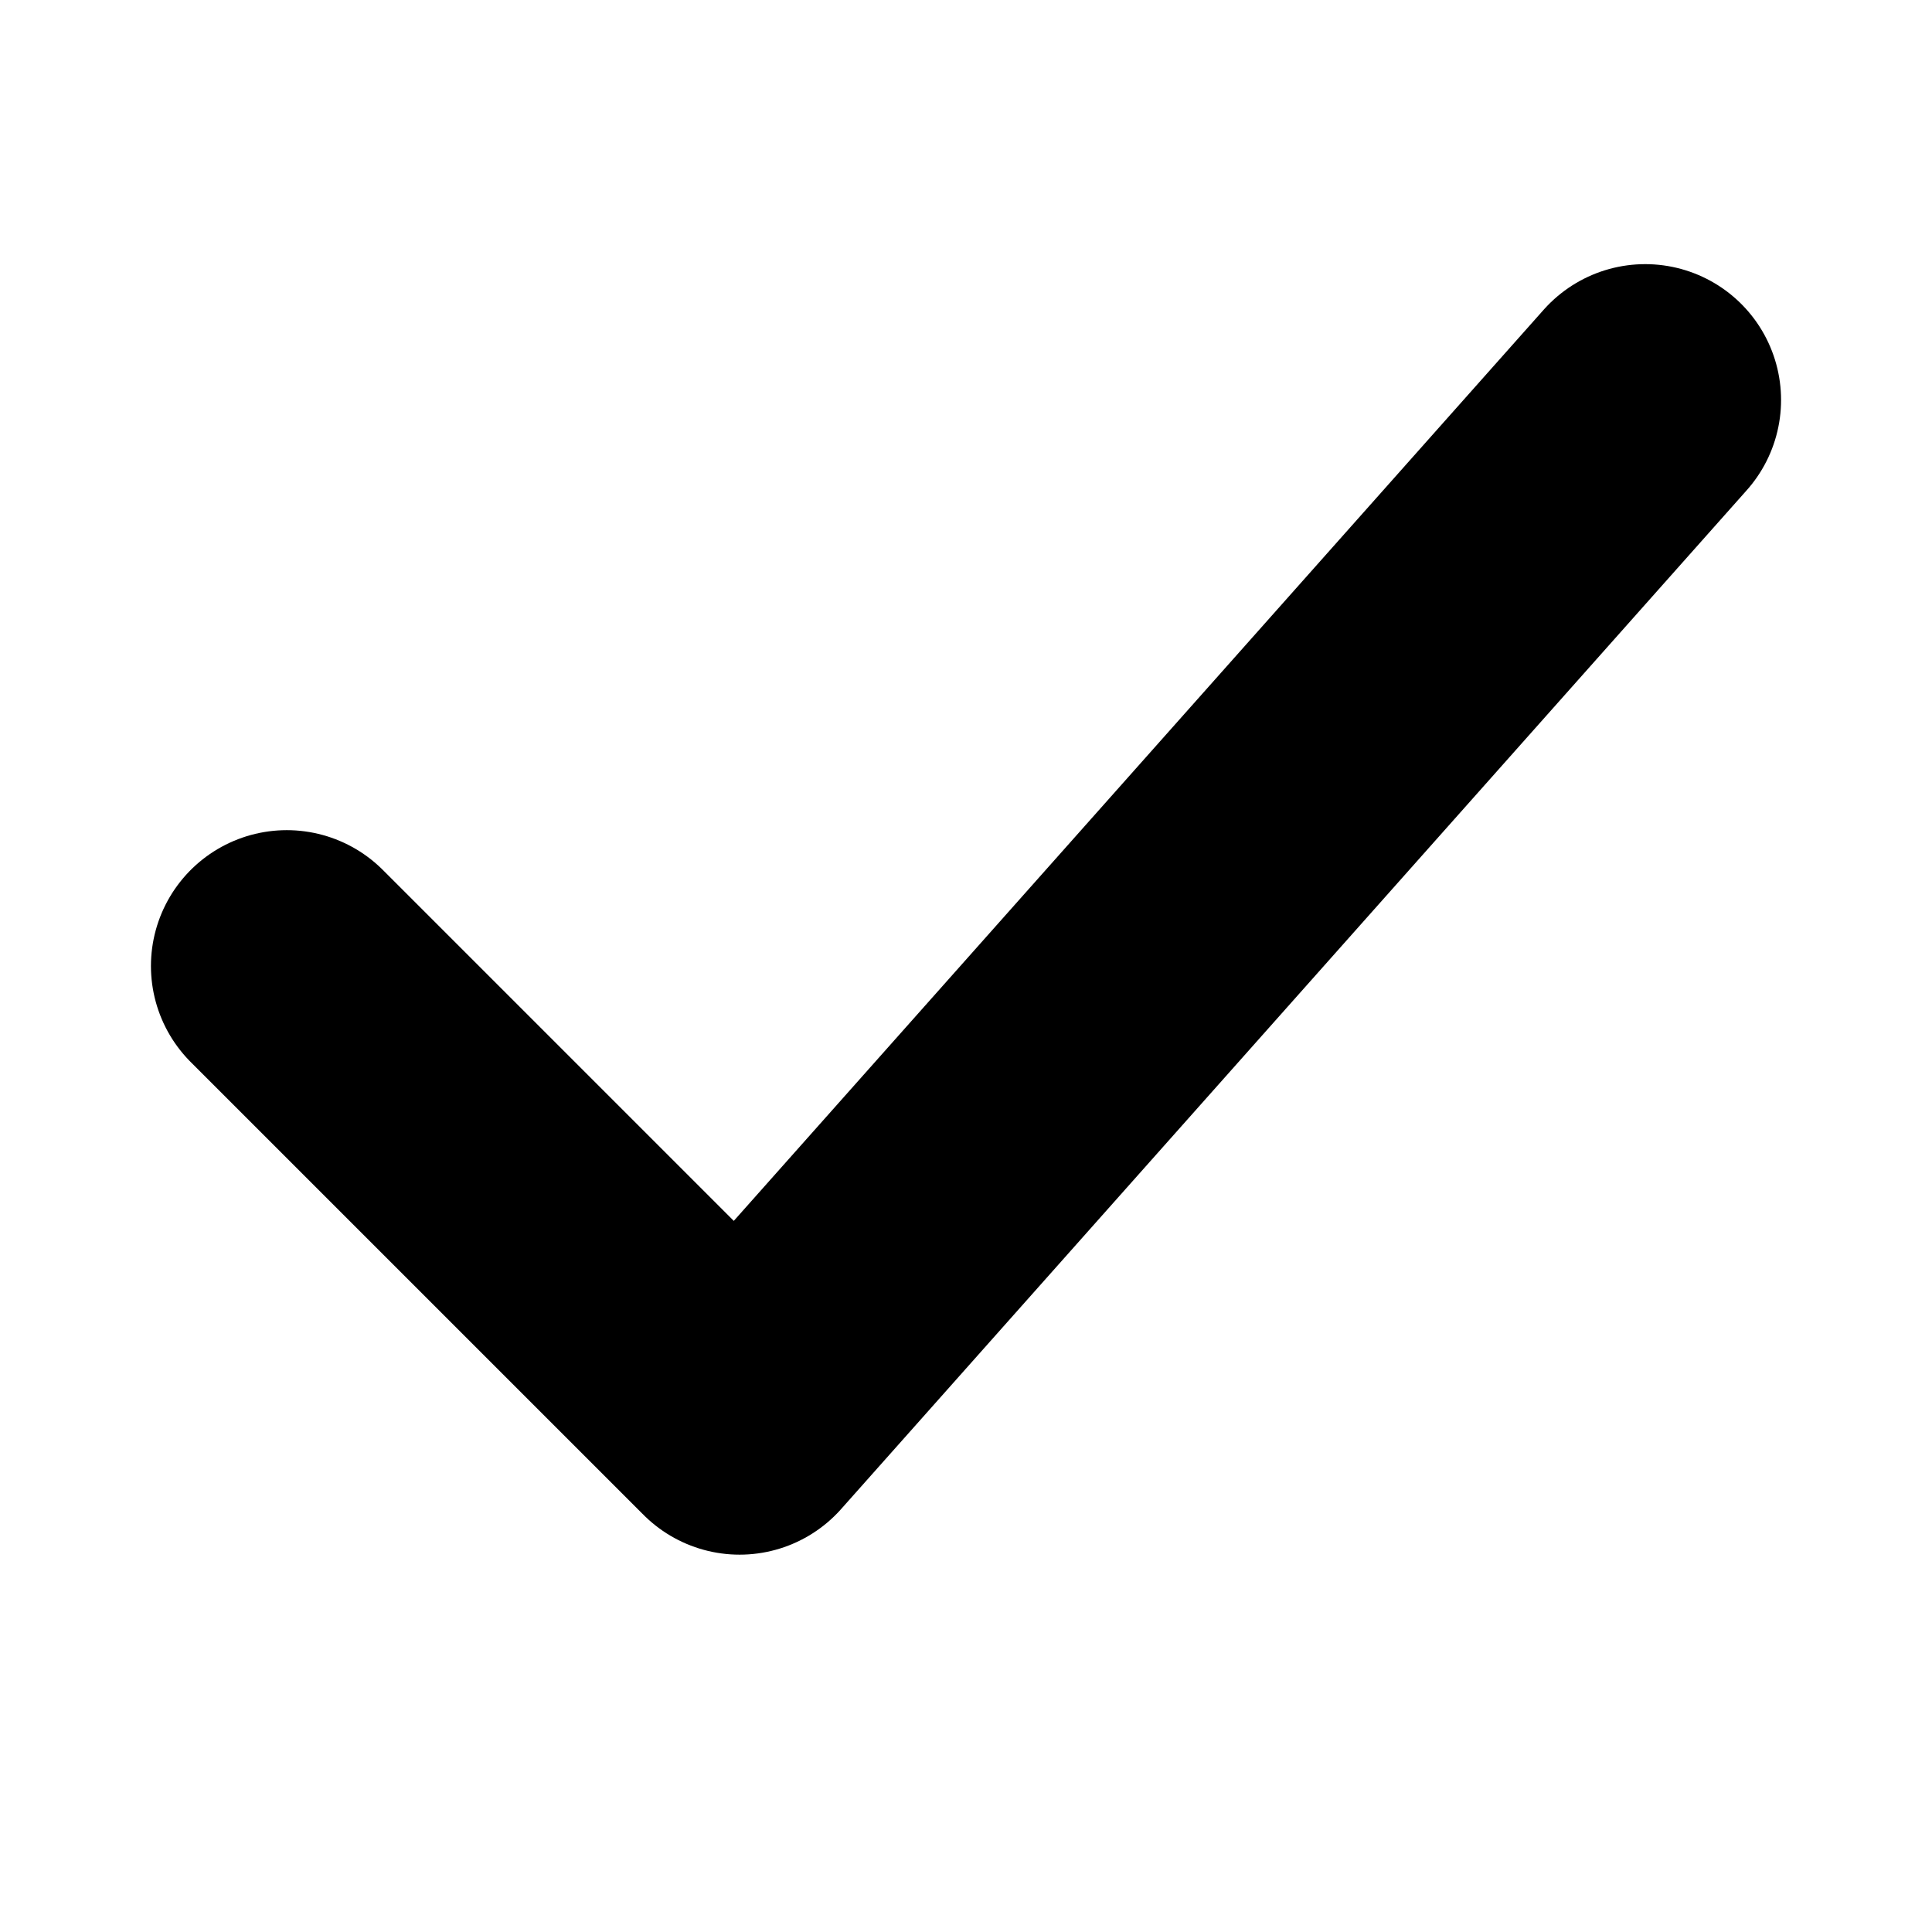
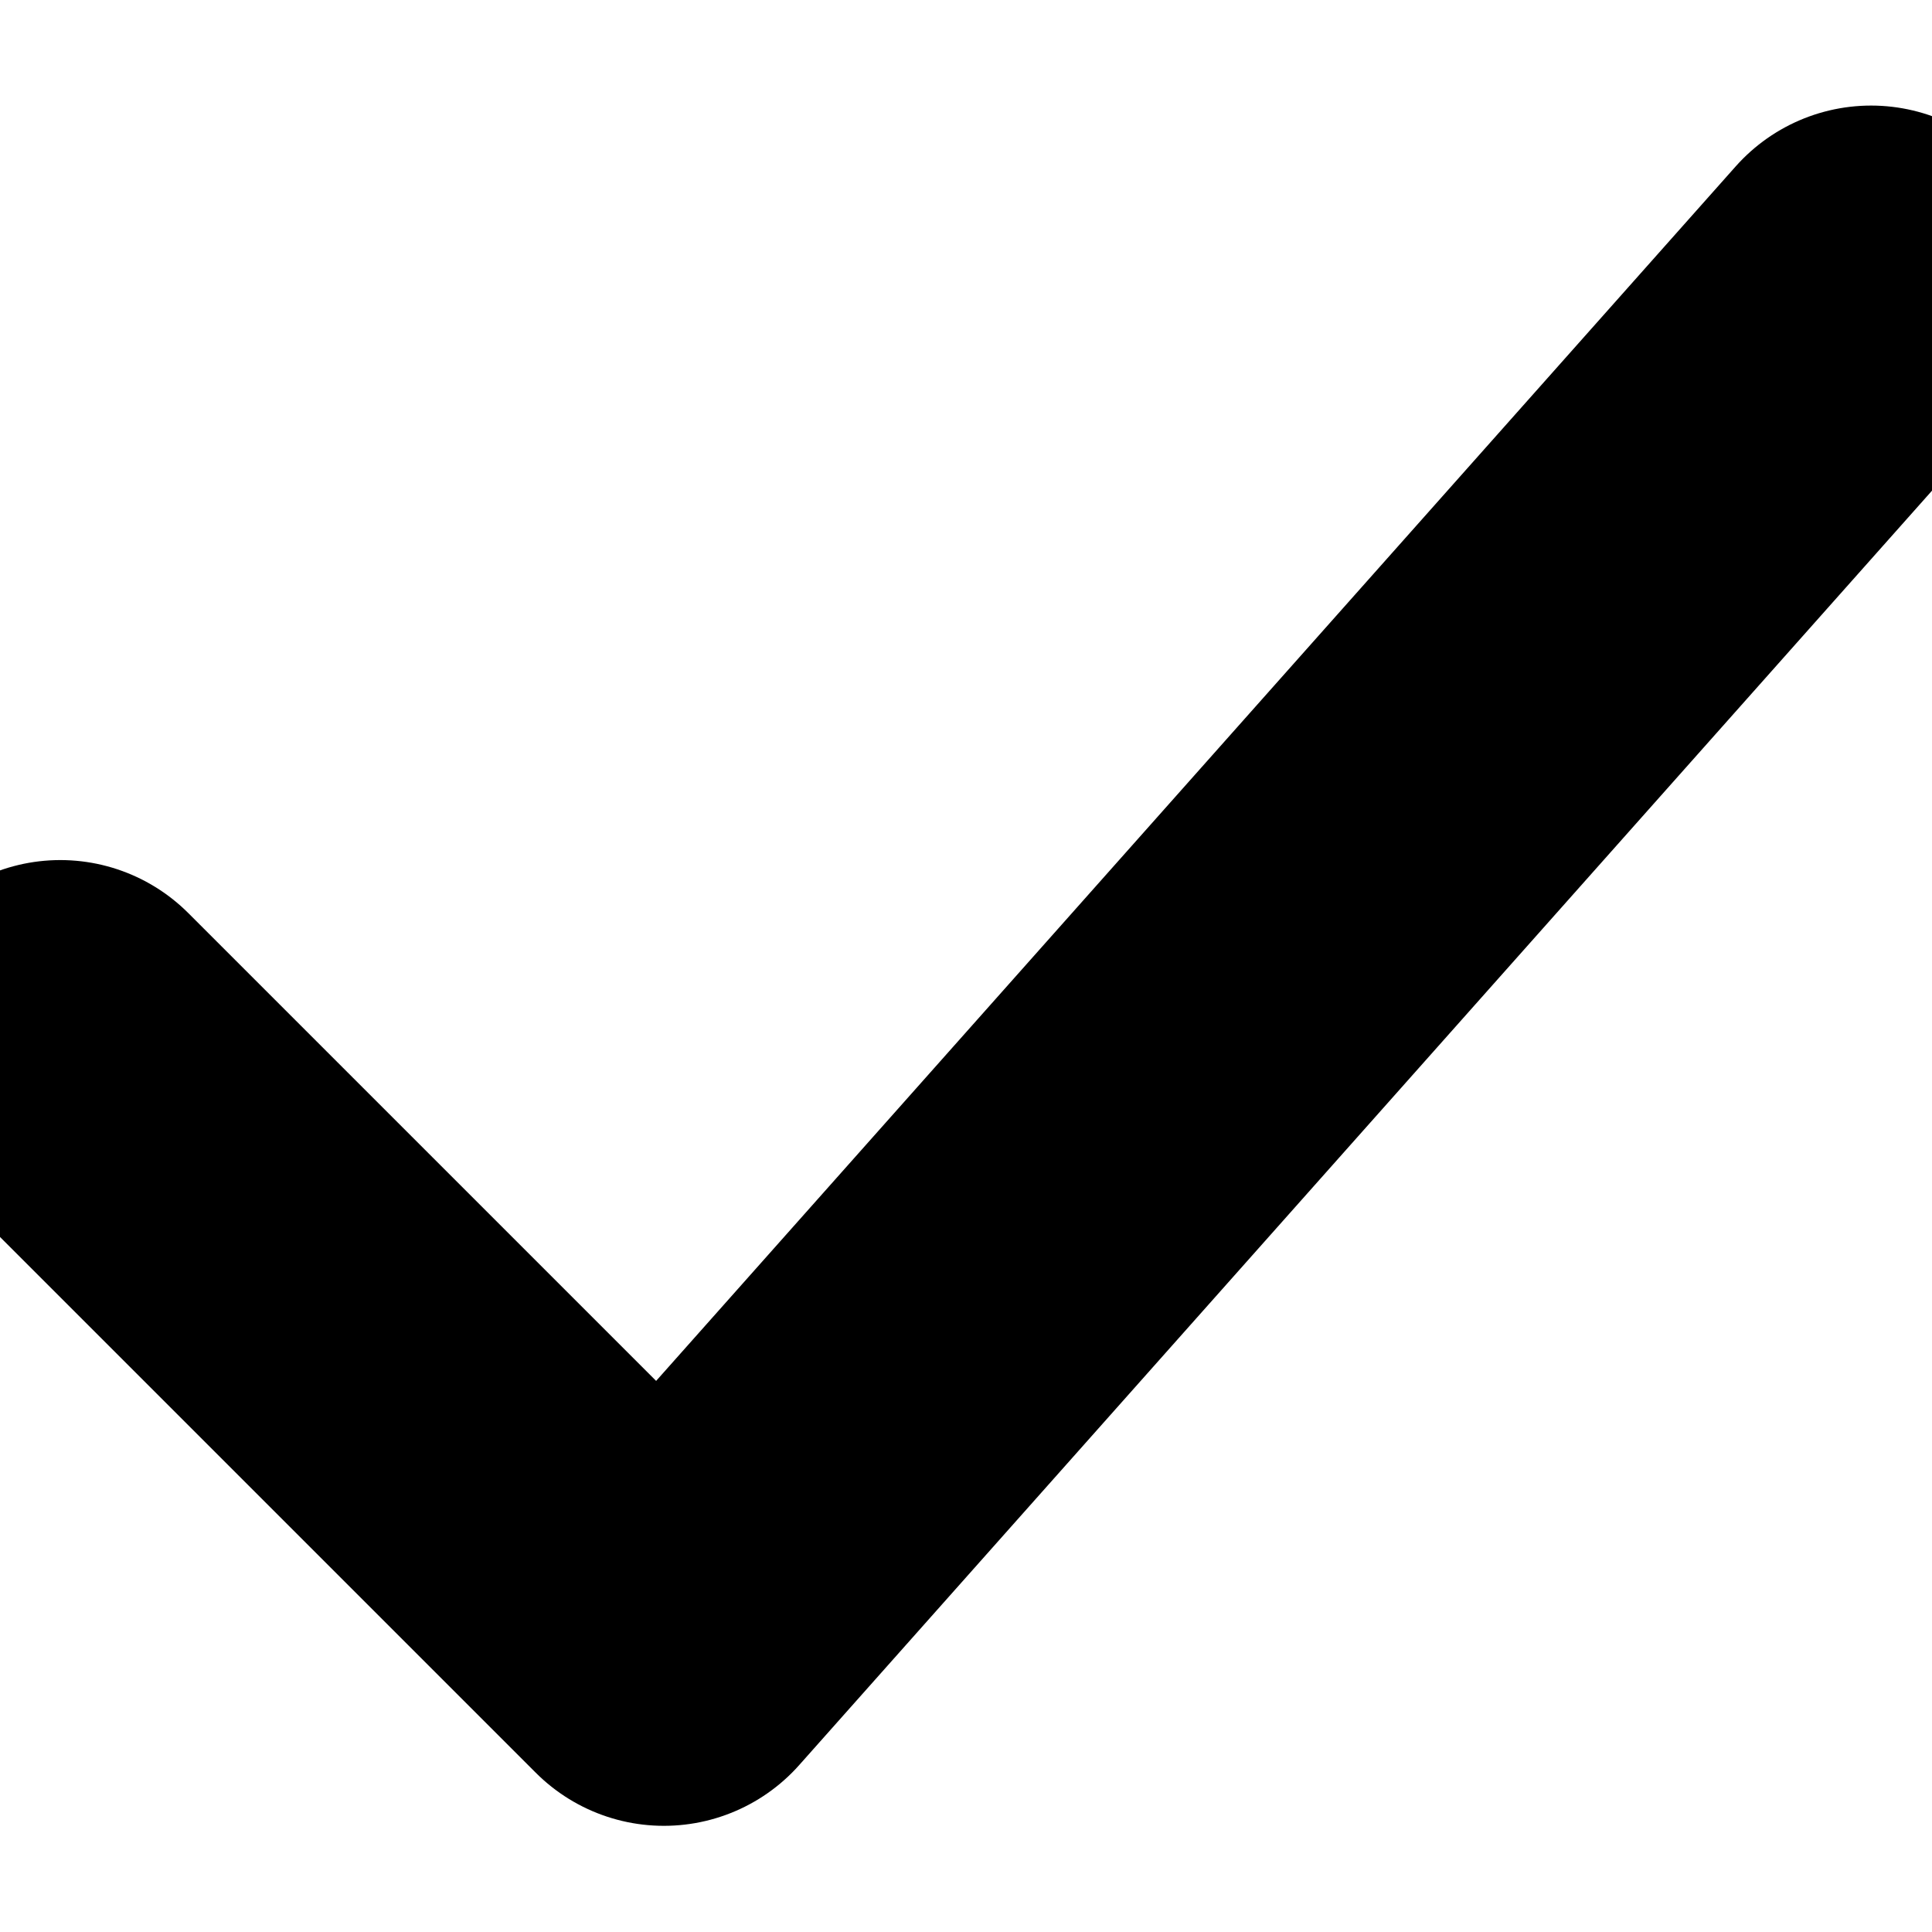
- <svg xmlns="http://www.w3.org/2000/svg" viewBox="0 0 1024 1024">
-   <g transform="translate(-88, -88) scale(12)">
-     <path d="M20 50 L40 70 L80 25" stroke="black" stroke-width="12" fill="none" stroke-linecap="round" stroke-linejoin="round" />
+ <svg xmlns="http://www.w3.org/2000/svg" width="1024" height="1024" viewBox="0 0 1024 1024">
+   <g transform="translate(-170.667, -130.667) scale(1.333)">
+     <path fill="none" stroke="#000" stroke-linecap="round" stroke-linejoin="round" stroke-width="144" d="m152 512 240 240 480-540" />
  </g>
</svg>
